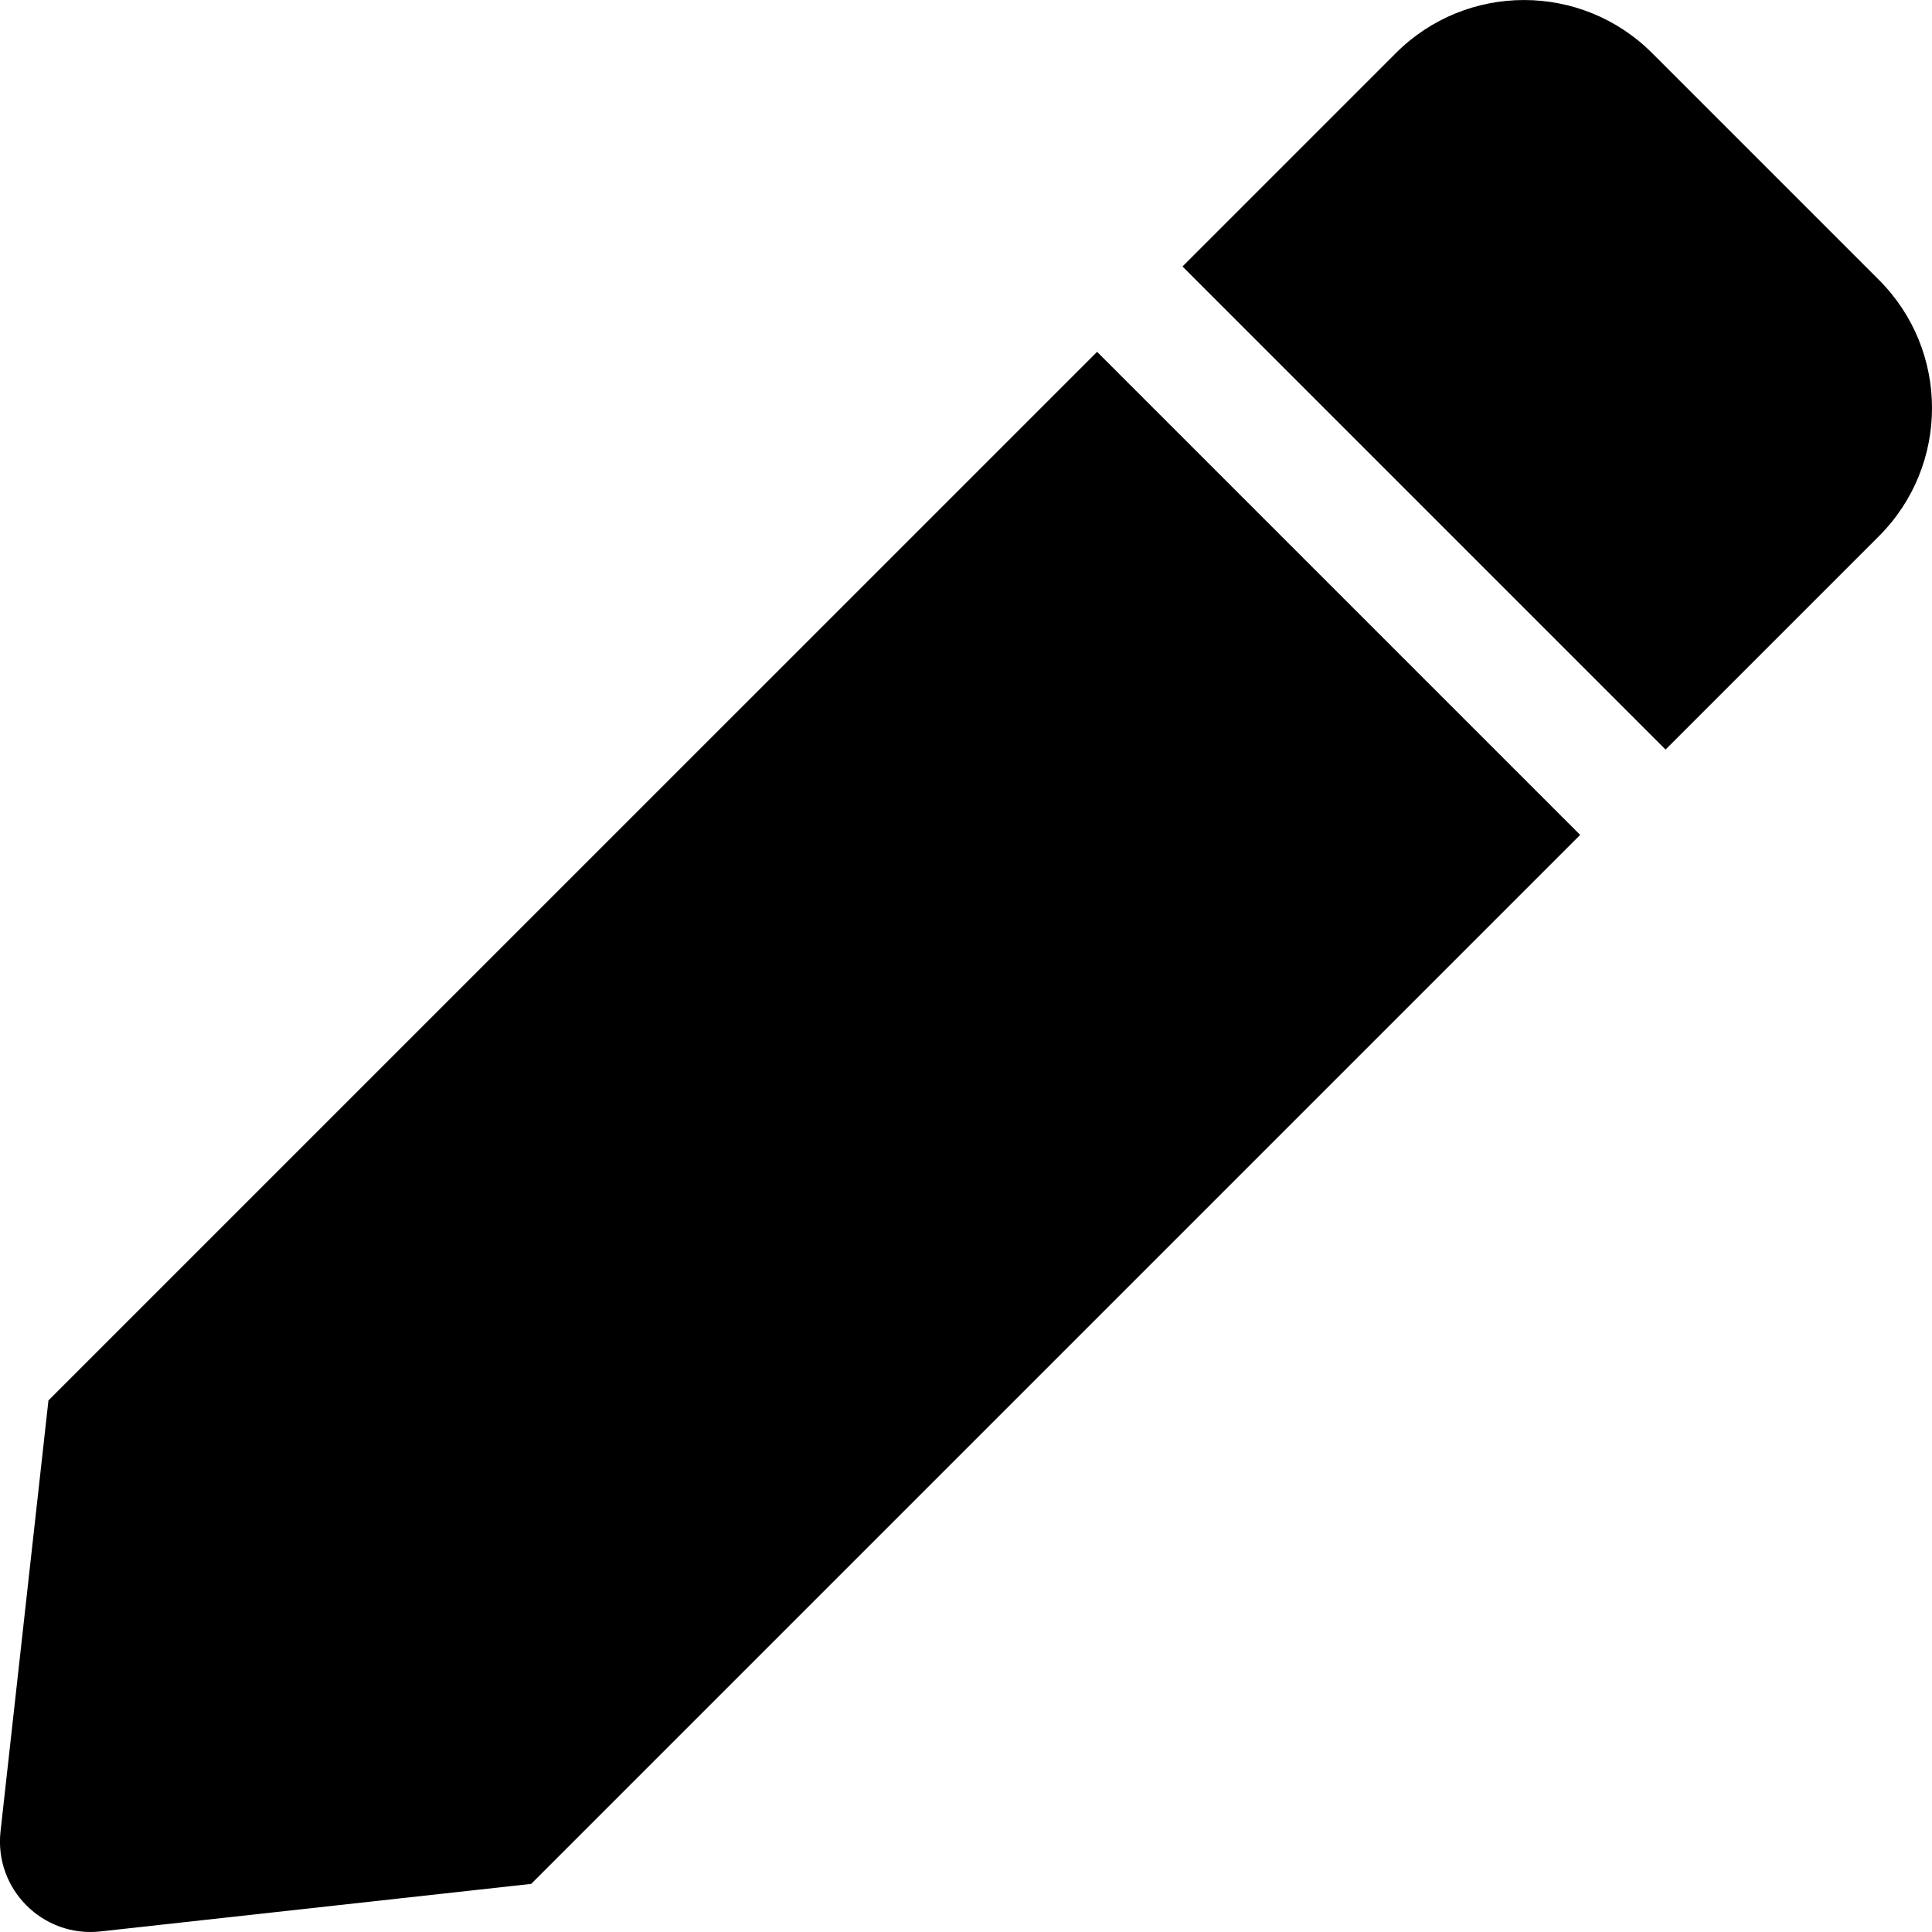
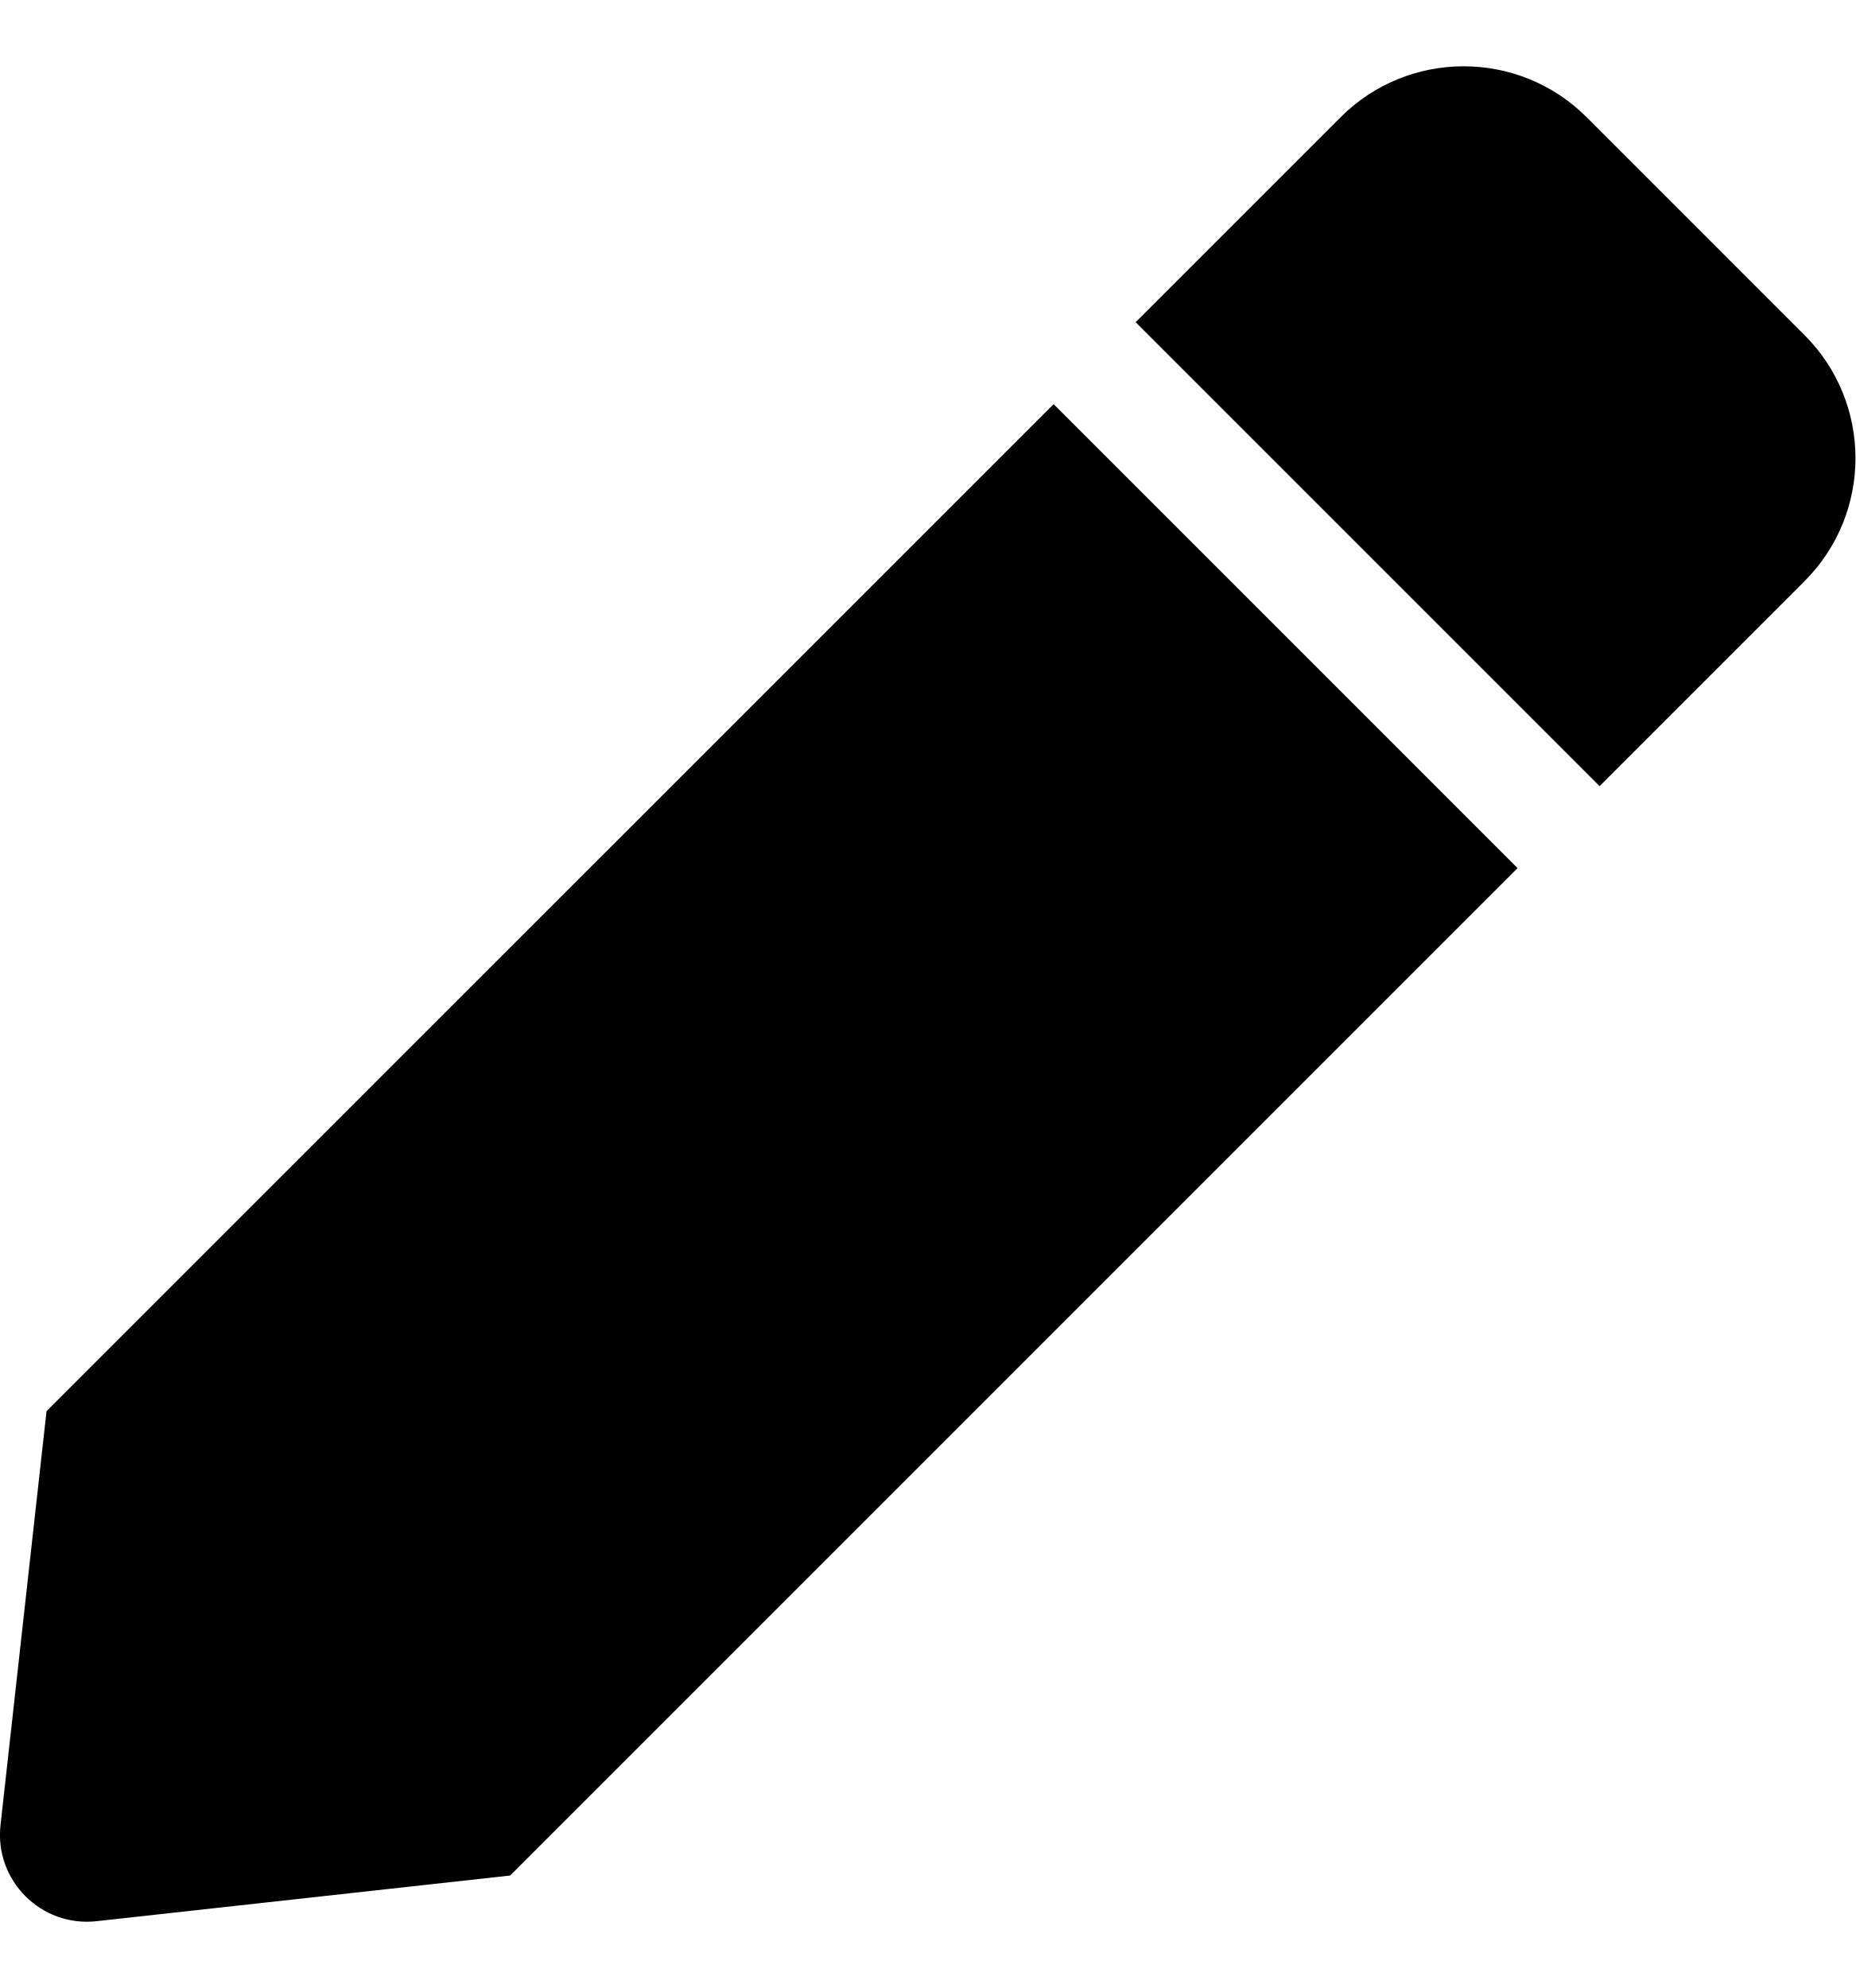
- <svg xmlns="http://www.w3.org/2000/svg" aria-hidden="true" focusable="false" data-prefix="fas" data-icon="pen" class="svg-inline--fa fa-pen fa-w-16" role="img" viewBox="0 0 512 512">
+ <svg xmlns="http://www.w3.org/2000/svg" aria-hidden="true" focusable="false" data-prefix="fas" data-icon="pen" class="svg-inline--fa fa-pen fa-w-16" role="img" viewBox="0 0 512 512" width="14px" height="15px">
  <path fill="currentColor" d="M290.74 93.24l128.02 128.02-277.99 277.99-114.14 12.6C11.35 513.54-1.56 500.62.14 485.34l12.7-114.22 277.9-277.88zm207.2-19.06l-60.11-60.11c-18.75-18.75-49.16-18.75-67.91 0l-56.55 56.55 128.02 128.02 56.55-56.55c18.75-18.76 18.75-49.16 0-67.91z" />
</svg>
